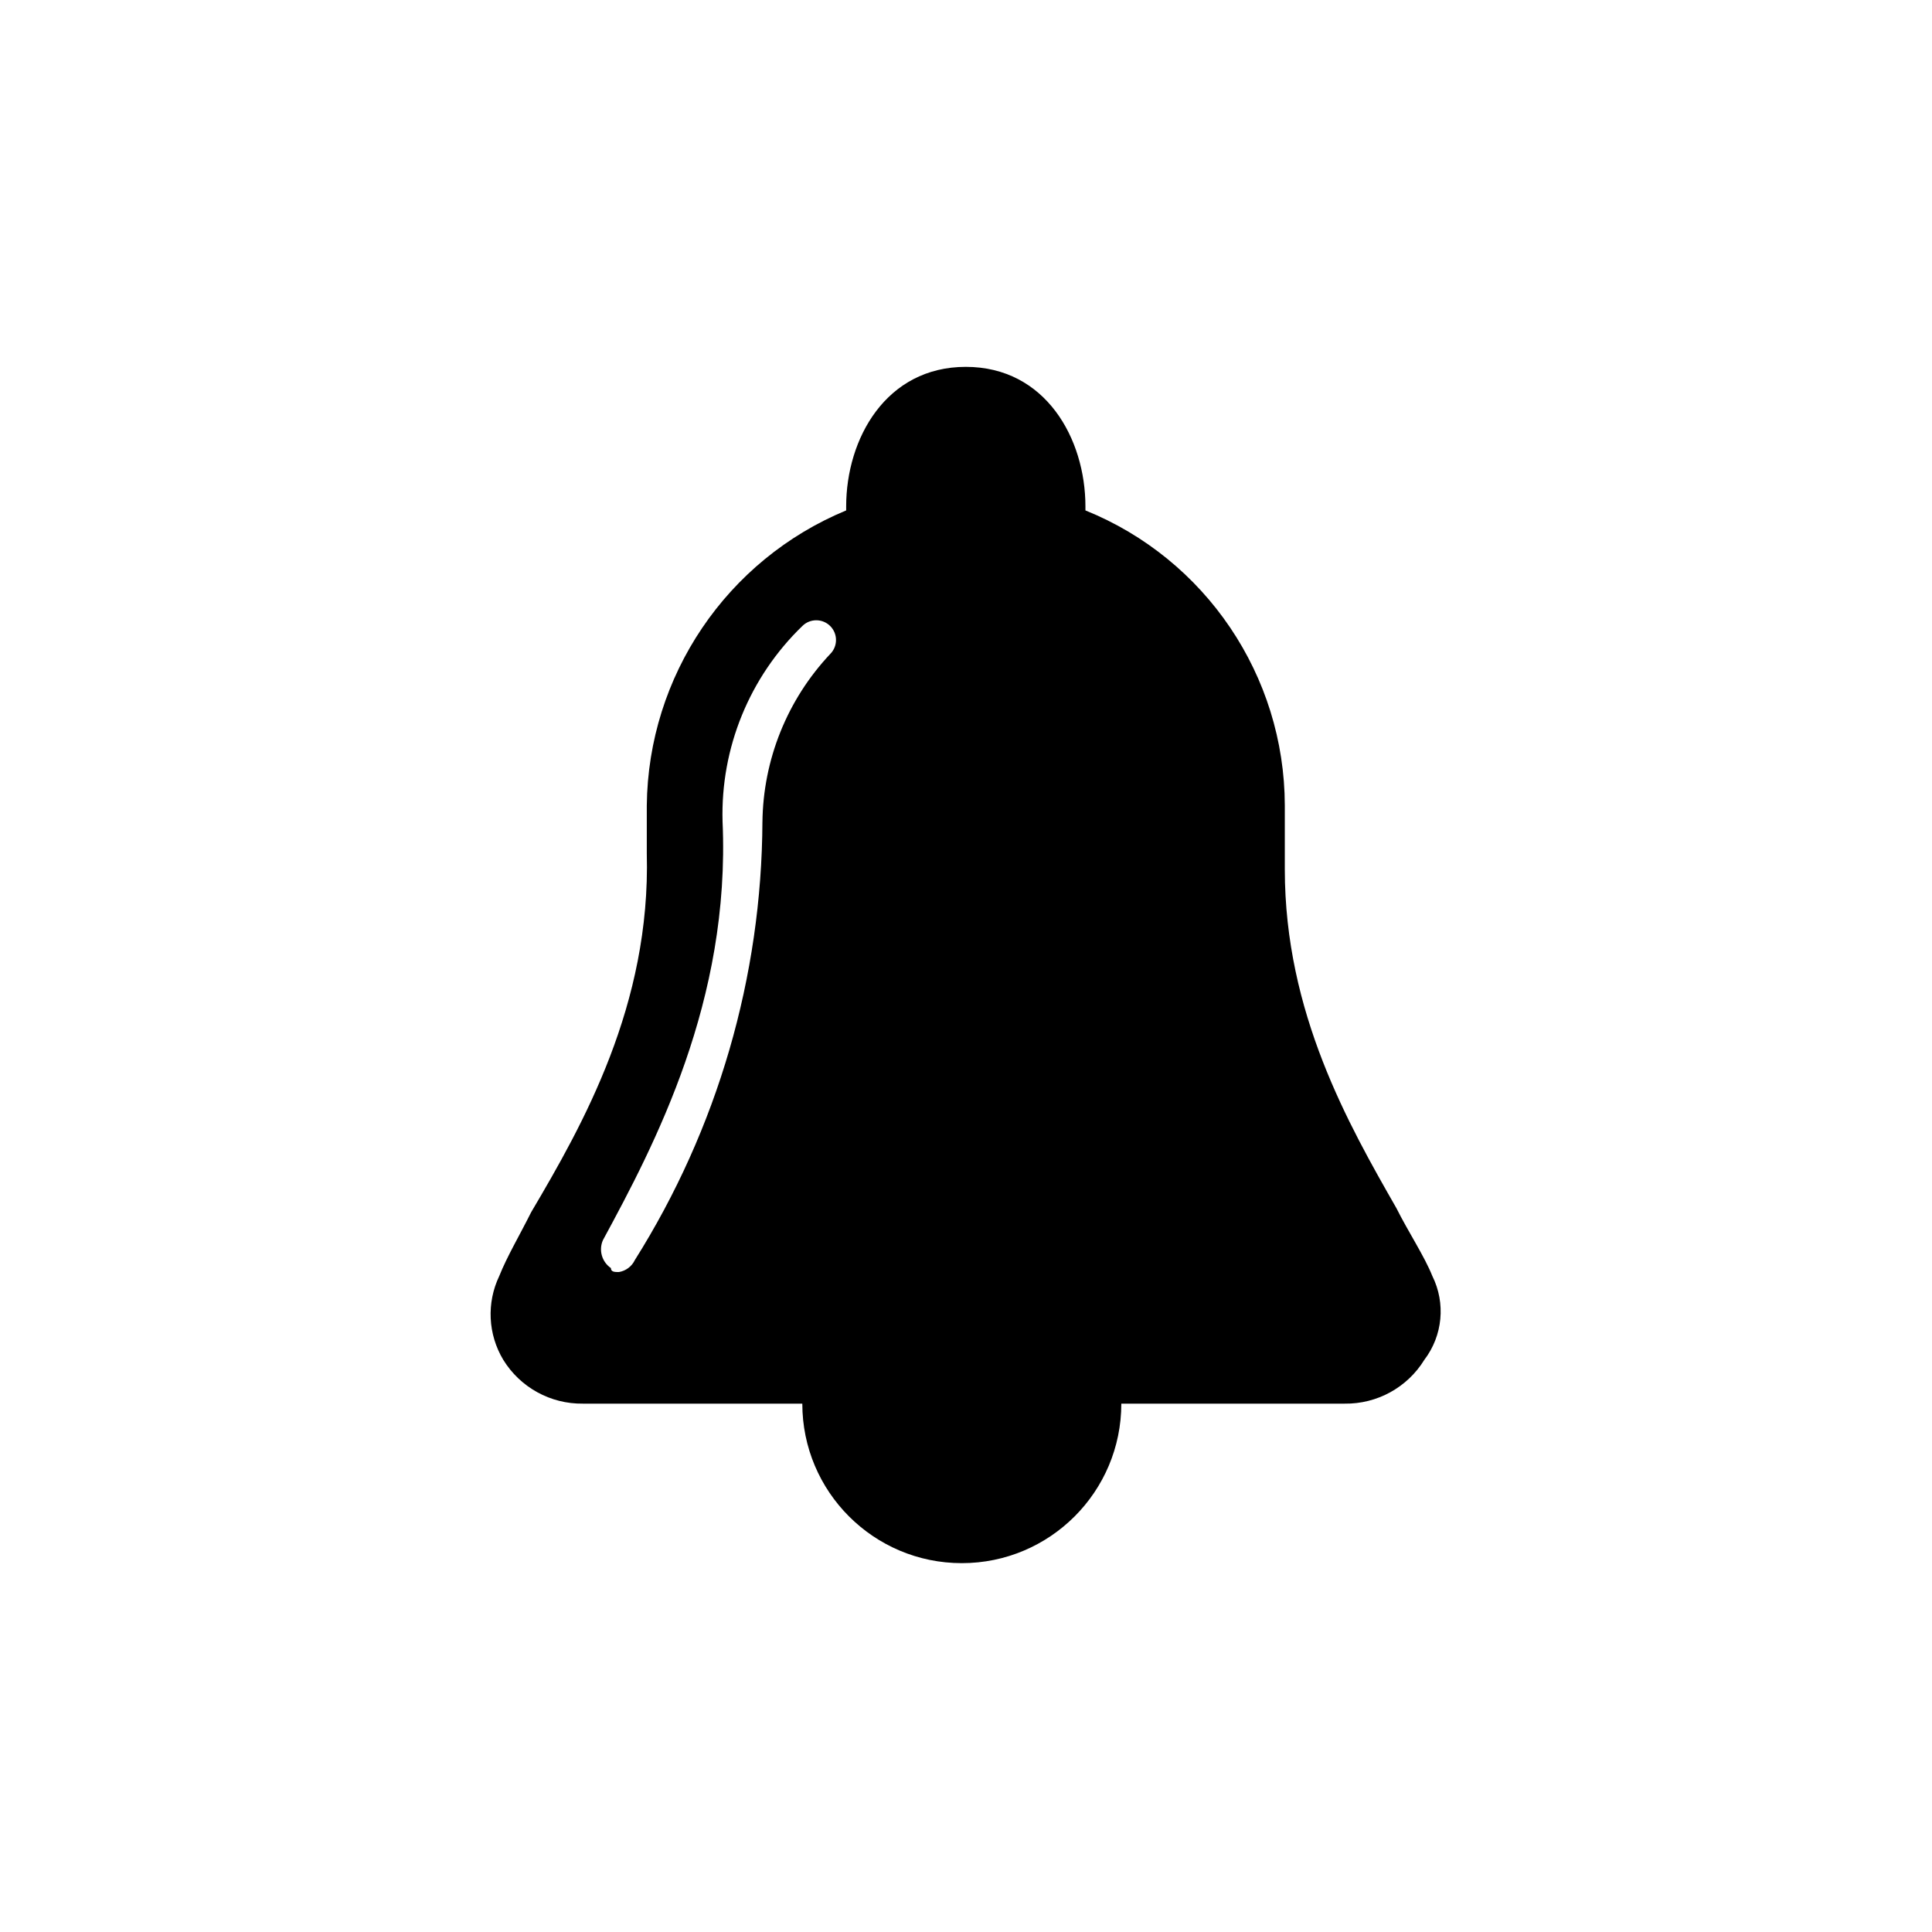
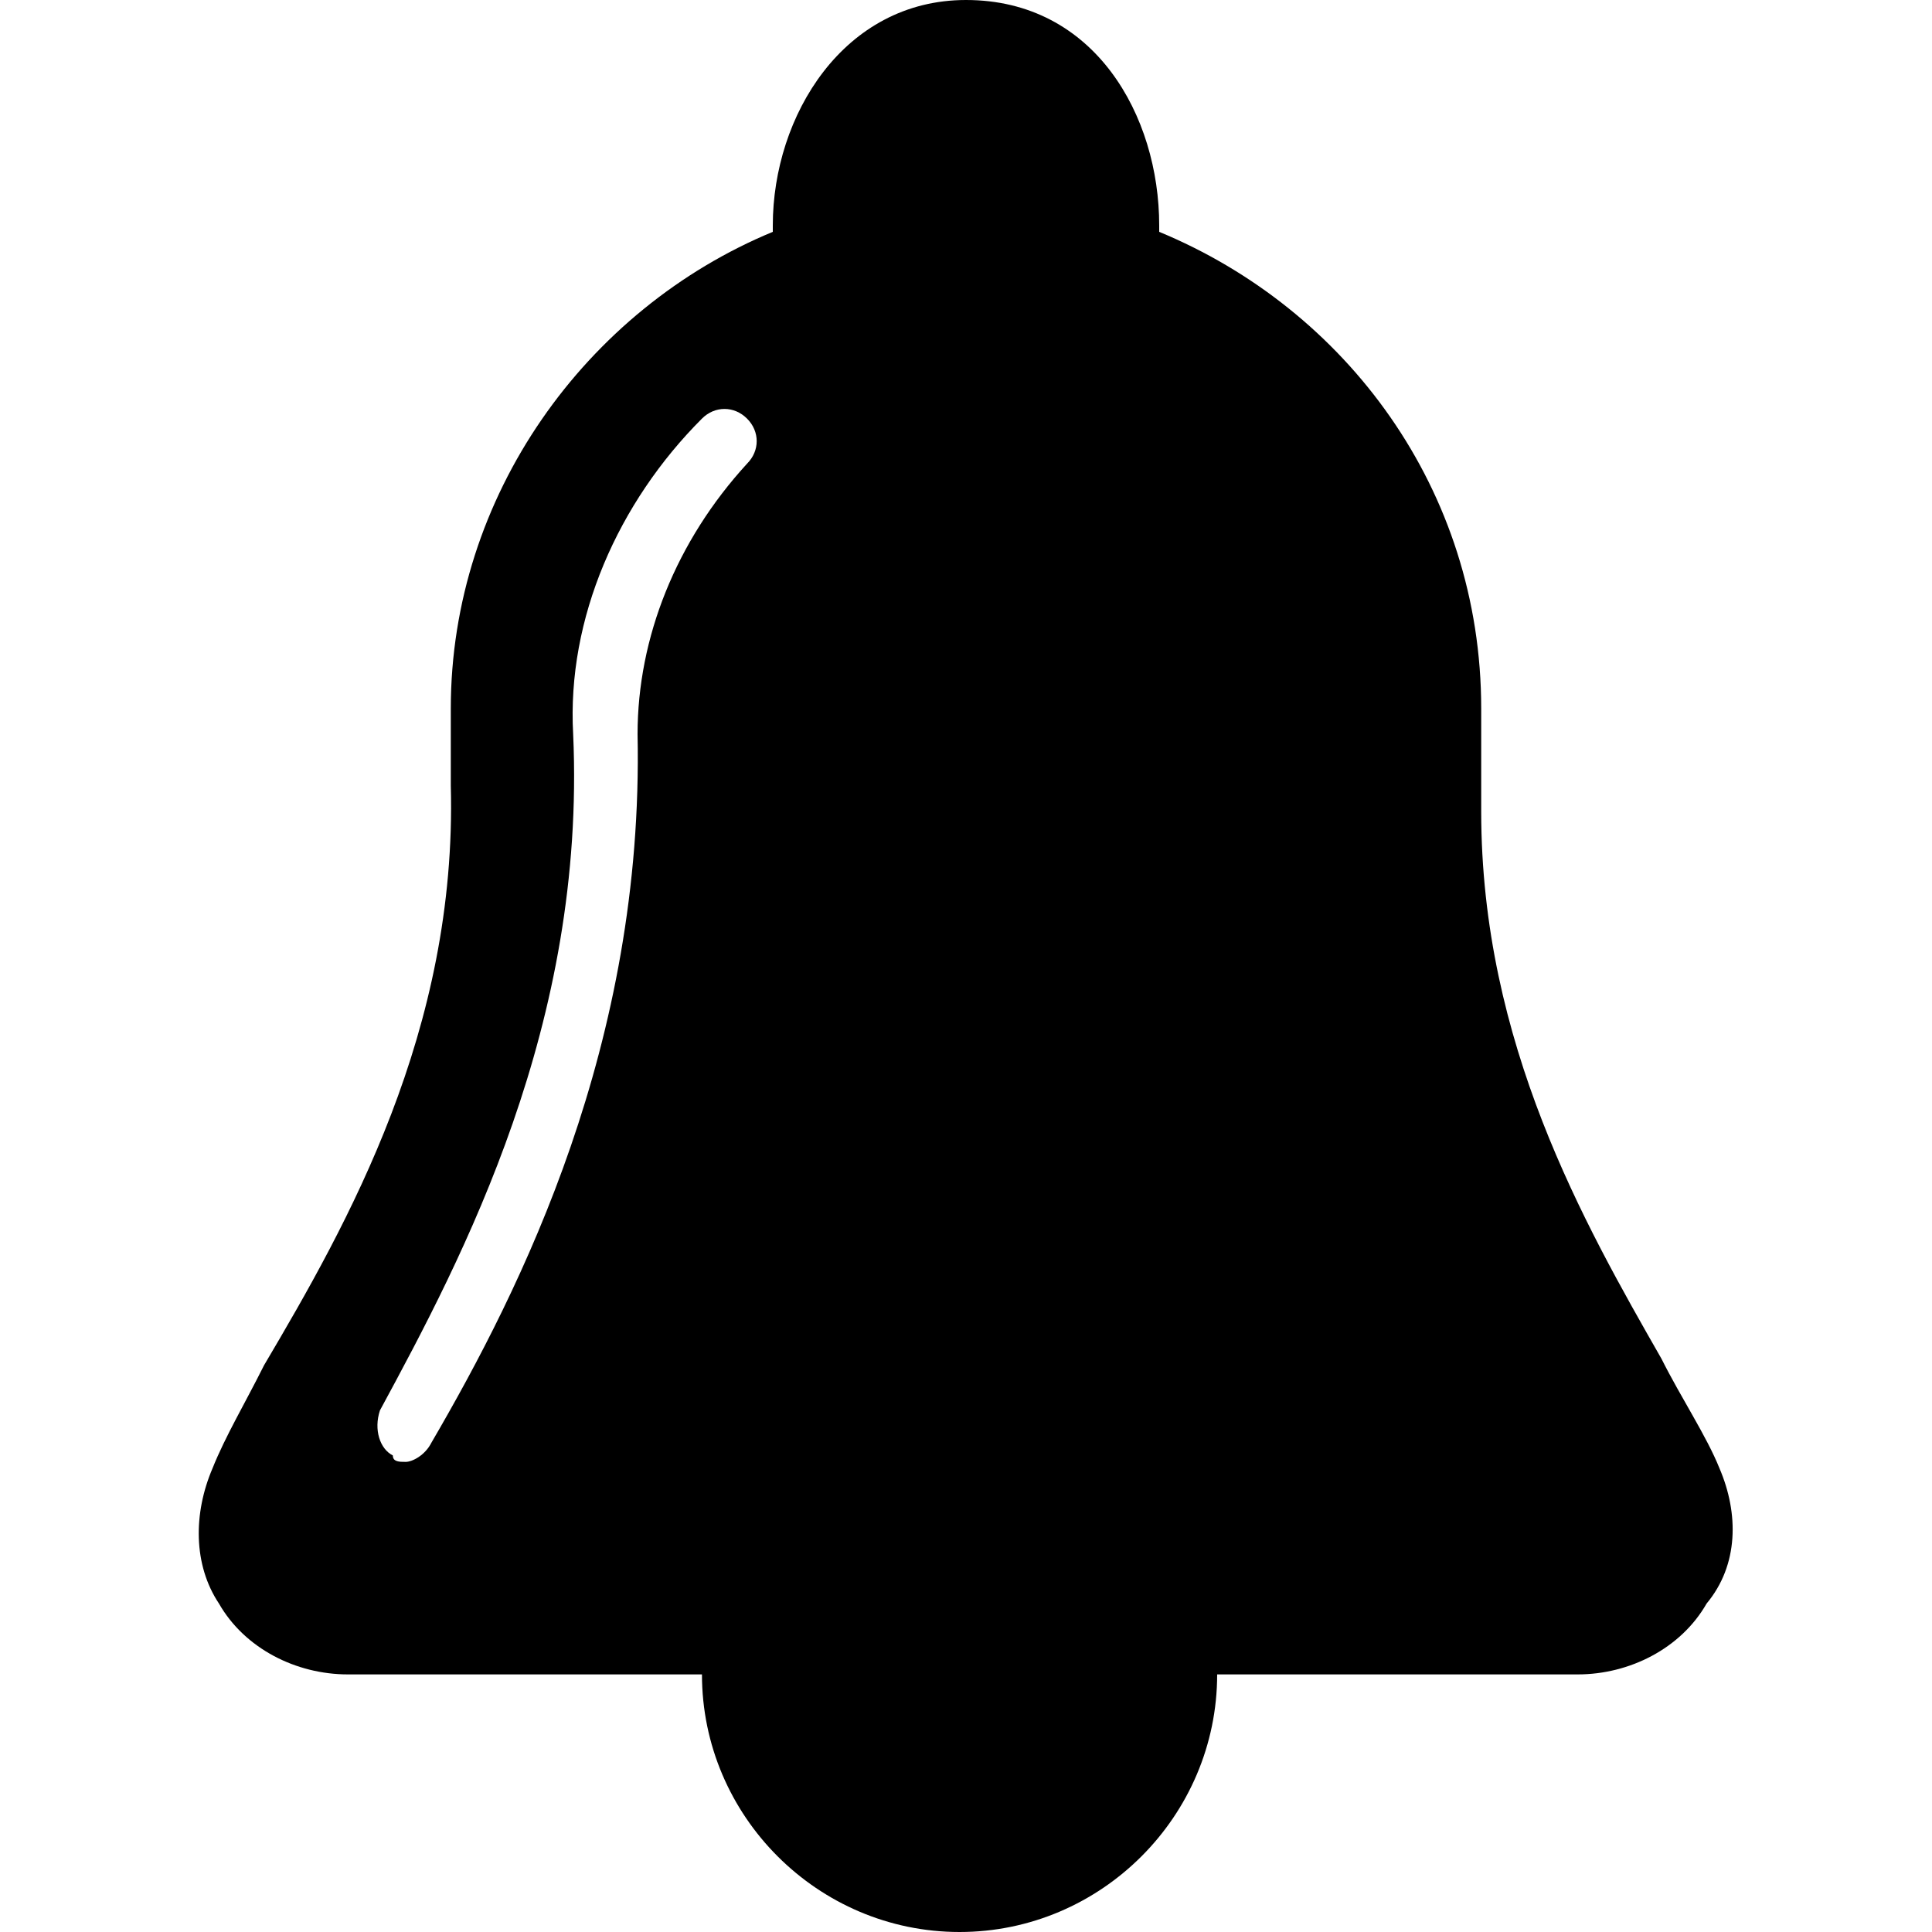
- <svg xmlns="http://www.w3.org/2000/svg" id="Layer_1" data-name="Layer 1" viewBox="0 0 48.45 48.45">
-   <path d="M35.92,32c-.2-.5-.6-1.1-.9-1.7-1.2-2.1-2.8-4.9-2.8-8.5v-1.6a8,8,0,0,0-5-7.4v-.1c0-1.7-1-3.5-3-3.5s-3,1.8-3,3.5v.1a8.1,8.1,0,0,0-5,7.4v1.2c.1,3.8-1.6,6.8-2.9,9-.3.6-.6,1.1-.8,1.6a2.22,2.22,0,0,0,.1,2.1,2.31,2.31,0,0,0,2,1.1h5.5a4,4,0,0,0,8,0h5.6a2.31,2.31,0,0,0,2-1.1A2,2,0,0,0,35.92,32Zm-16.8-11.4a20.82,20.82,0,0,1-3.2,11,.54.54,0,0,1-.4.3c-.1,0-.2,0-.2-.1a.57.57,0,0,1-.2-.7h0c1.3-2.4,3.2-6,3-10.5a6.56,6.56,0,0,1,2-4.9.49.49,0,0,1,.7.7A6.25,6.25,0,0,0,19.12,20.62Z" />
+ <svg xmlns="http://www.w3.org/2000/svg" version="1.1" id="Layer_1" x="0px" y="0px" viewBox="0 0 30 30" style="enable-background:new 0 0 30 30;" xml:space="preserve">
+   <g>
+     <g>
+       <path d="M26.7,22.8c-0.2-0.5-0.6-1.1-0.9-1.7c-1.2-2.1-2.8-4.9-2.8-8.5v-0.5c0-0.3,0-0.5,0-0.7l0-0.1c0-0.1,0-0.2,0-0.3    c0-3.4-2.1-6.2-5-7.4c0,0,0-0.1,0-0.1c0-1.7-1-3.5-3-3.5c-1.9,0-3,1.8-3,3.5c0,0,0,0.1,0,0.1c-2.9,1.2-5,4.1-5,7.4    c0,0.1,0,0.2,0,0.3l0,0.1c0,0.3,0,0.5,0,0.8C7.1,16,5.4,19,4.1,21.2c-0.3,0.6-0.6,1.1-0.8,1.6C3,23.5,3,24.3,3.4,24.9    c0.4,0.7,1.2,1.1,2,1.1h5.5c0,2.2,1.8,4,4,4s4-1.8,4-4h5.6c0.8,0,1.6-0.4,2-1.1C27,24.3,27,23.5,26.7,22.8z M9.9,11.4    c0.1,4.8-1.8,8.6-3.2,11c-0.1,0.2-0.3,0.3-0.4,0.3c-0.1,0-0.2,0-0.2-0.1c-0.2-0.1-0.3-0.4-0.2-0.7l0,0c1.3-2.4,3.2-6,3-10.5    c-0.1-1.8,0.7-3.6,2-4.9c0.2-0.2,0.5-0.2,0.7,0s0.2,0.5,0,0.7C10.5,8.4,9.9,9.9,9.9,11.4z" />
+     </g>
+   </g>
</svg>
